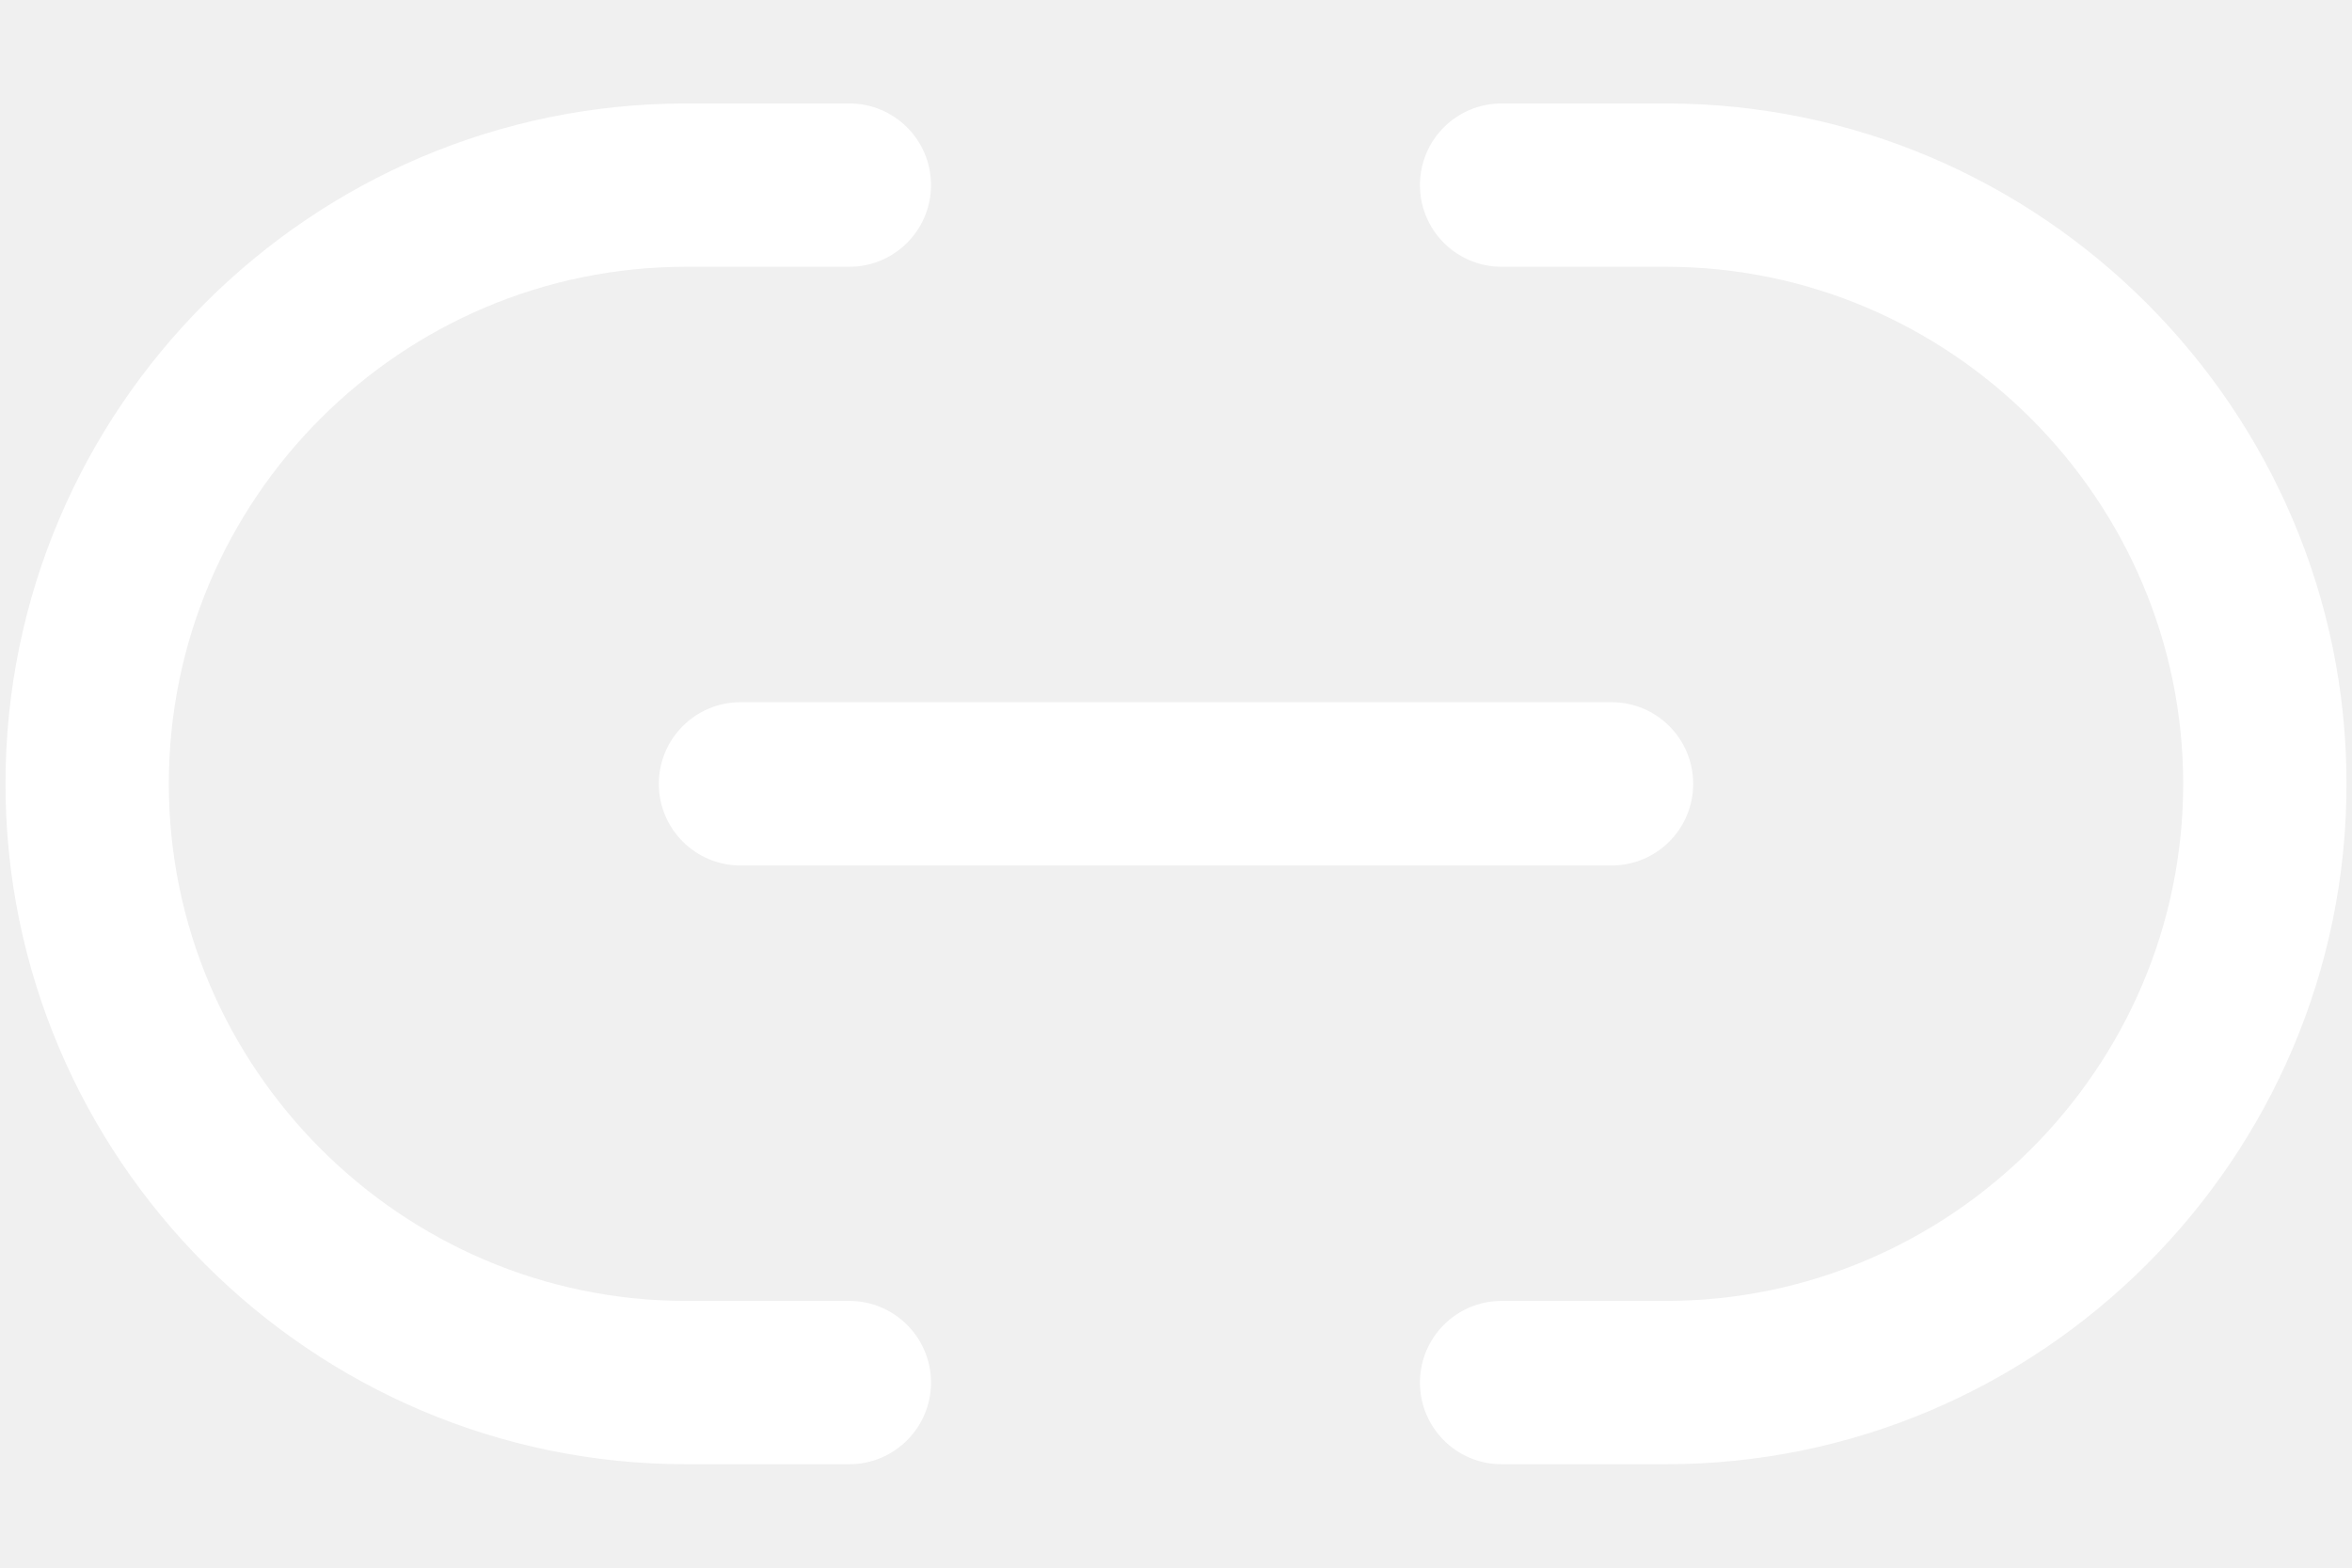
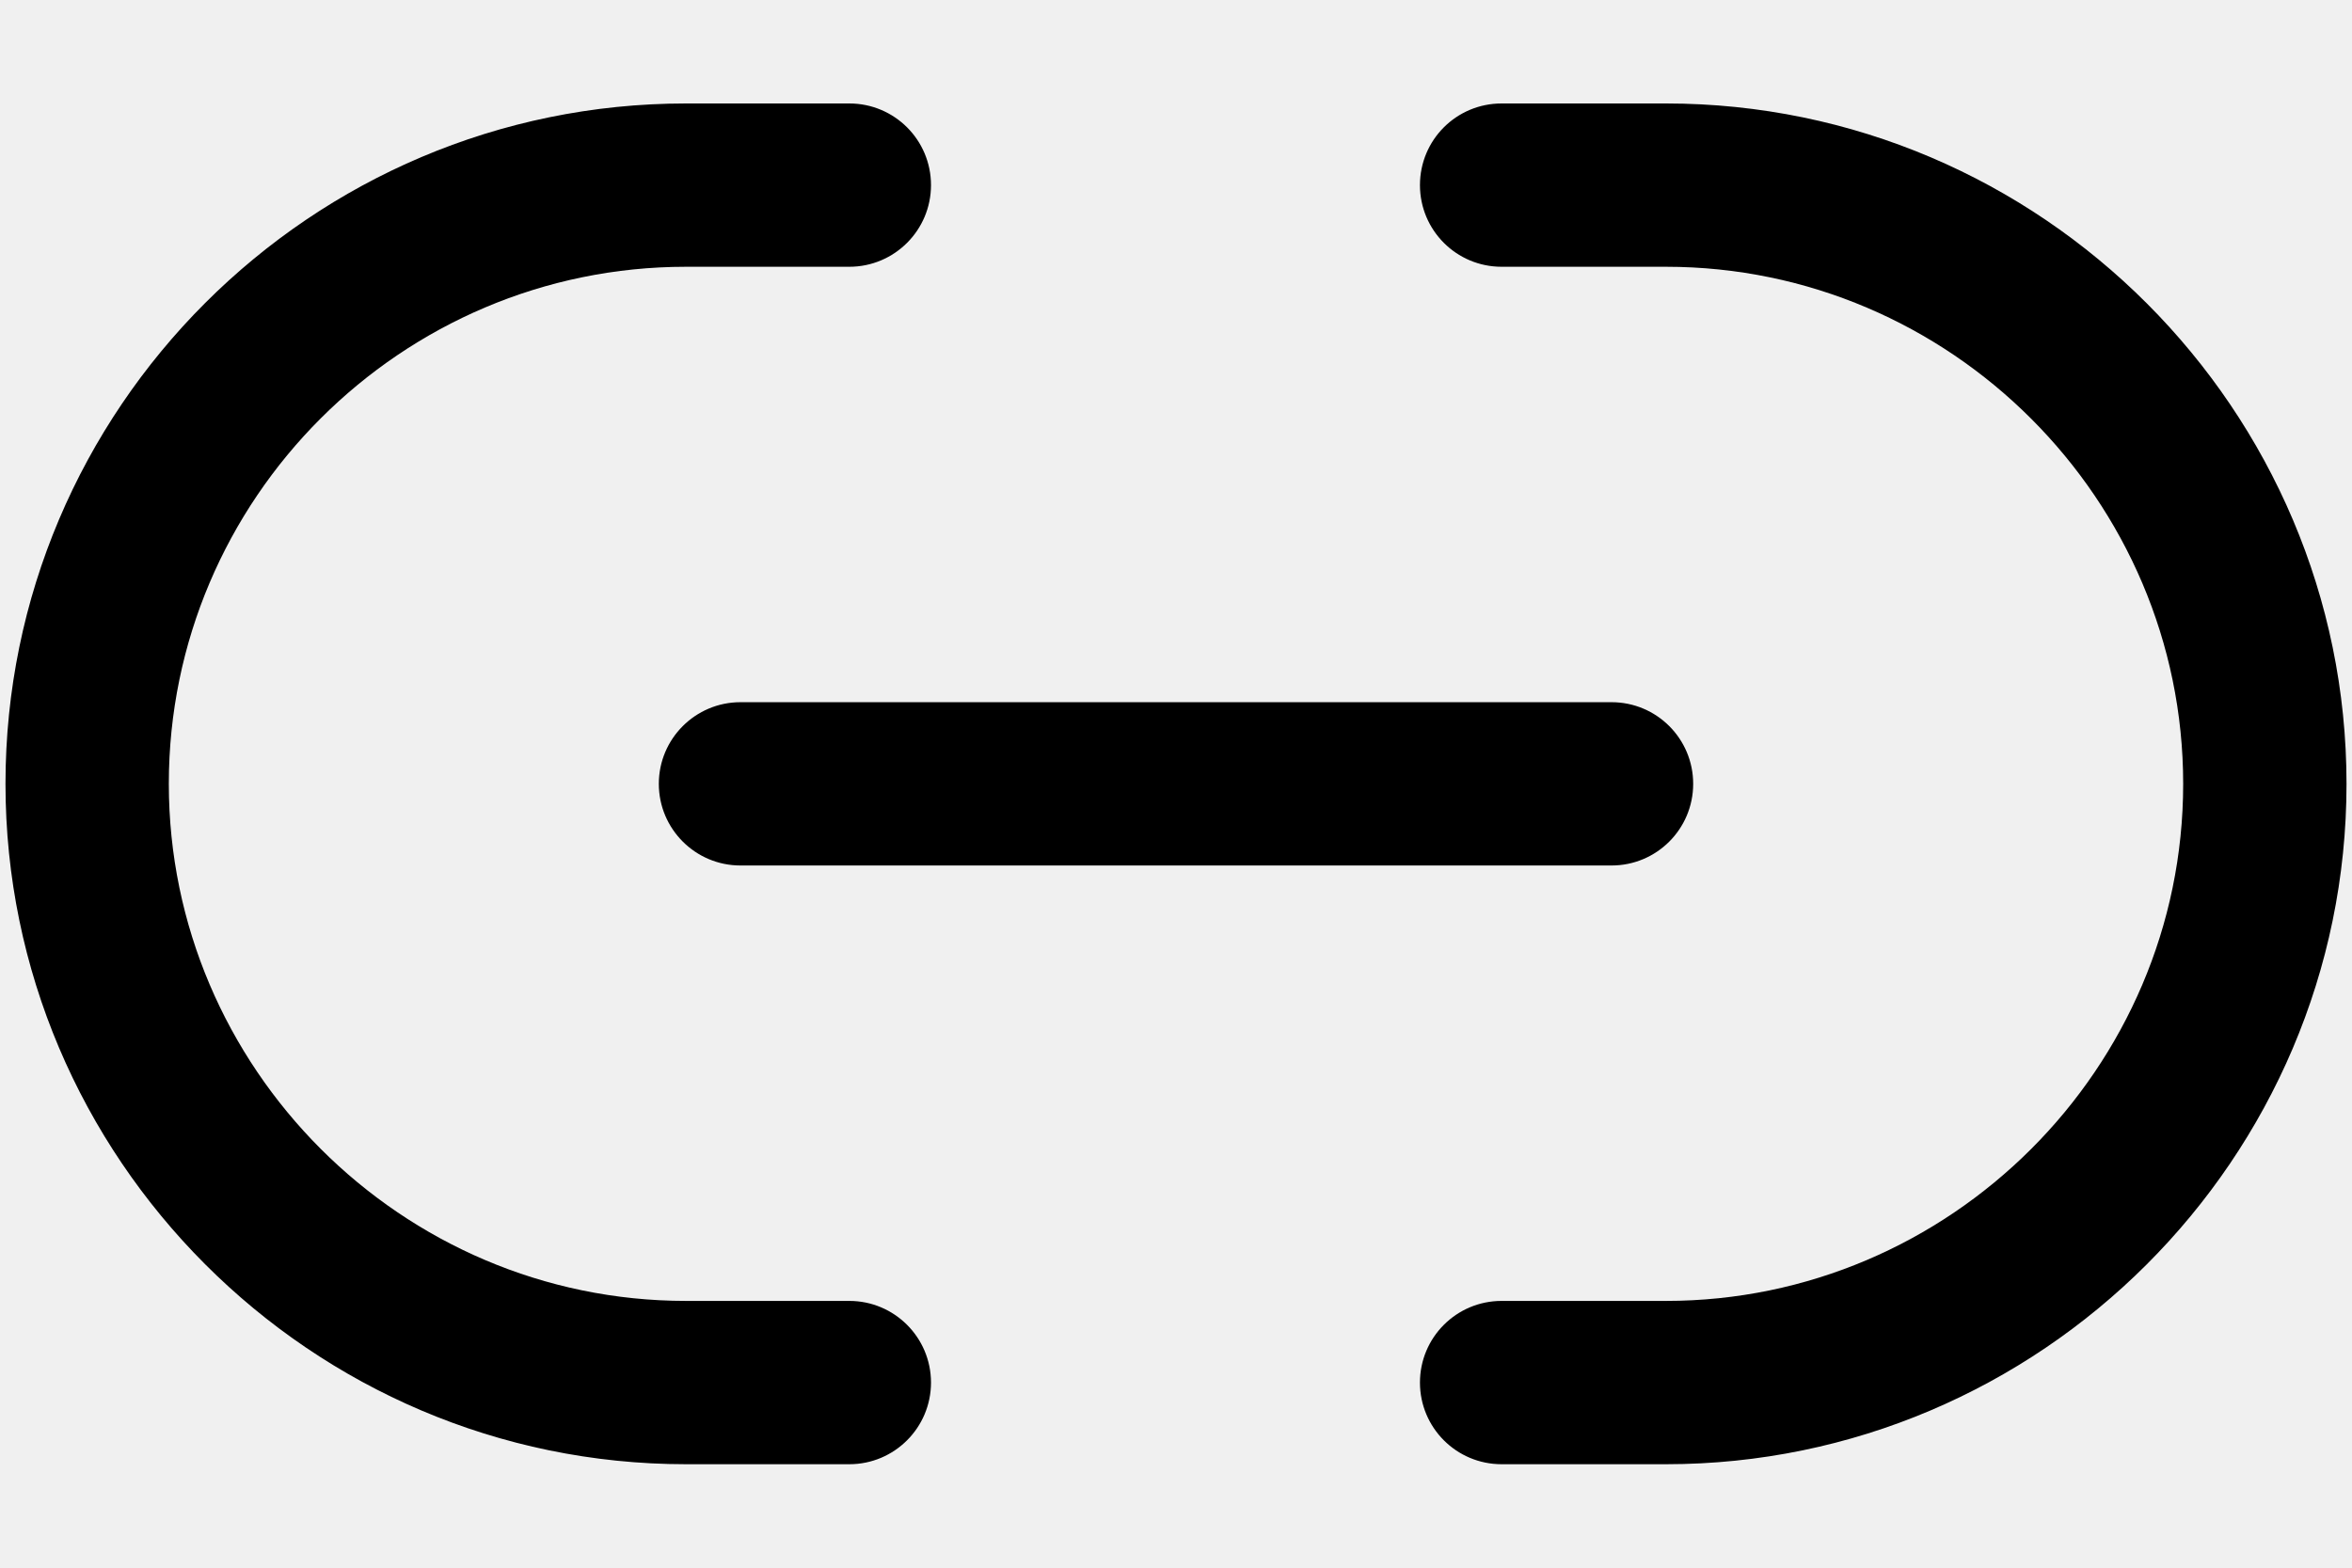
- <svg xmlns="http://www.w3.org/2000/svg" width="18" height="12" viewBox="0 0 18 12" fill="none">
+ <svg xmlns="http://www.w3.org/2000/svg" width="18" height="12" viewBox="0 0 18 12">
  <g id="vuesax/linear/link">
    <g id="link">
-       <path id="Vector (Stroke)" fill-rule="evenodd" clip-rule="evenodd" d="M10.867 1.417C10.867 1.071 11.146 0.792 11.492 0.792H12.75C15.621 0.792 17.958 3.139 17.958 6C17.958 8.871 15.611 11.208 12.75 11.208H11.492C11.146 11.208 10.867 10.928 10.867 10.583C10.867 10.238 11.146 9.958 11.492 9.958H12.75C14.922 9.958 16.708 8.179 16.708 6C16.708 3.828 14.929 2.042 12.75 2.042H11.492C11.146 2.042 10.867 1.762 10.867 1.417Z" fill="white" />
-       <path id="Vector (Stroke)_2" fill-rule="evenodd" clip-rule="evenodd" d="M0.042 6C0.042 3.13 2.38 0.792 5.25 0.792H6.5C6.845 0.792 7.125 1.071 7.125 1.417C7.125 1.762 6.845 2.042 6.5 2.042H5.25C3.07 2.042 1.292 3.82 1.292 6C1.292 8.172 3.071 9.958 5.25 9.958H6.5C6.845 9.958 7.125 10.238 7.125 10.583C7.125 10.928 6.845 11.208 6.5 11.208H5.25C2.379 11.208 0.042 8.861 0.042 6Z" fill="white" />
-       <path id="Vector (Stroke)_3" fill-rule="evenodd" clip-rule="evenodd" d="M5.042 6C5.042 5.655 5.322 5.375 5.667 5.375H12.333C12.679 5.375 12.958 5.655 12.958 6C12.958 6.345 12.679 6.625 12.333 6.625H5.667C5.322 6.625 5.042 6.345 5.042 6Z" fill="white" />
+       <path id="Vector (Stroke)" fill-rule="evenodd" clip-rule="evenodd" d="M10.867 1.417C10.867 1.071 11.146 0.792 11.492 0.792H12.75C15.621 0.792 17.958 3.139 17.958 6C17.958 8.871 15.611 11.208 12.75 11.208H11.492C11.146 11.208 10.867 10.928 10.867 10.583C10.867 10.238 11.146 9.958 11.492 9.958H12.75C14.922 9.958 16.708 8.179 16.708 6C16.708 3.828 14.929 2.042 12.75 2.042H11.492C11.146 2.042 10.867 1.762 10.867 1.417Z" />
+       <path id="Vector (Stroke)_2" fill-rule="evenodd" clip-rule="evenodd" d="M0.042 6C0.042 3.13 2.38 0.792 5.25 0.792H6.5C6.845 0.792 7.125 1.071 7.125 1.417C7.125 1.762 6.845 2.042 6.5 2.042H5.25C3.07 2.042 1.292 3.82 1.292 6C1.292 8.172 3.071 9.958 5.25 9.958H6.5C6.845 9.958 7.125 10.238 7.125 10.583C7.125 10.928 6.845 11.208 6.5 11.208H5.25C2.379 11.208 0.042 8.861 0.042 6Z" />
+       <path id="Vector (Stroke)_3" fill-rule="evenodd" clip-rule="evenodd" d="M5.042 6C5.042 5.655 5.322 5.375 5.667 5.375H12.333C12.679 5.375 12.958 5.655 12.958 6C12.958 6.345 12.679 6.625 12.333 6.625H5.667C5.322 6.625 5.042 6.345 5.042 6Z" />
    </g>
  </g>
</svg>
